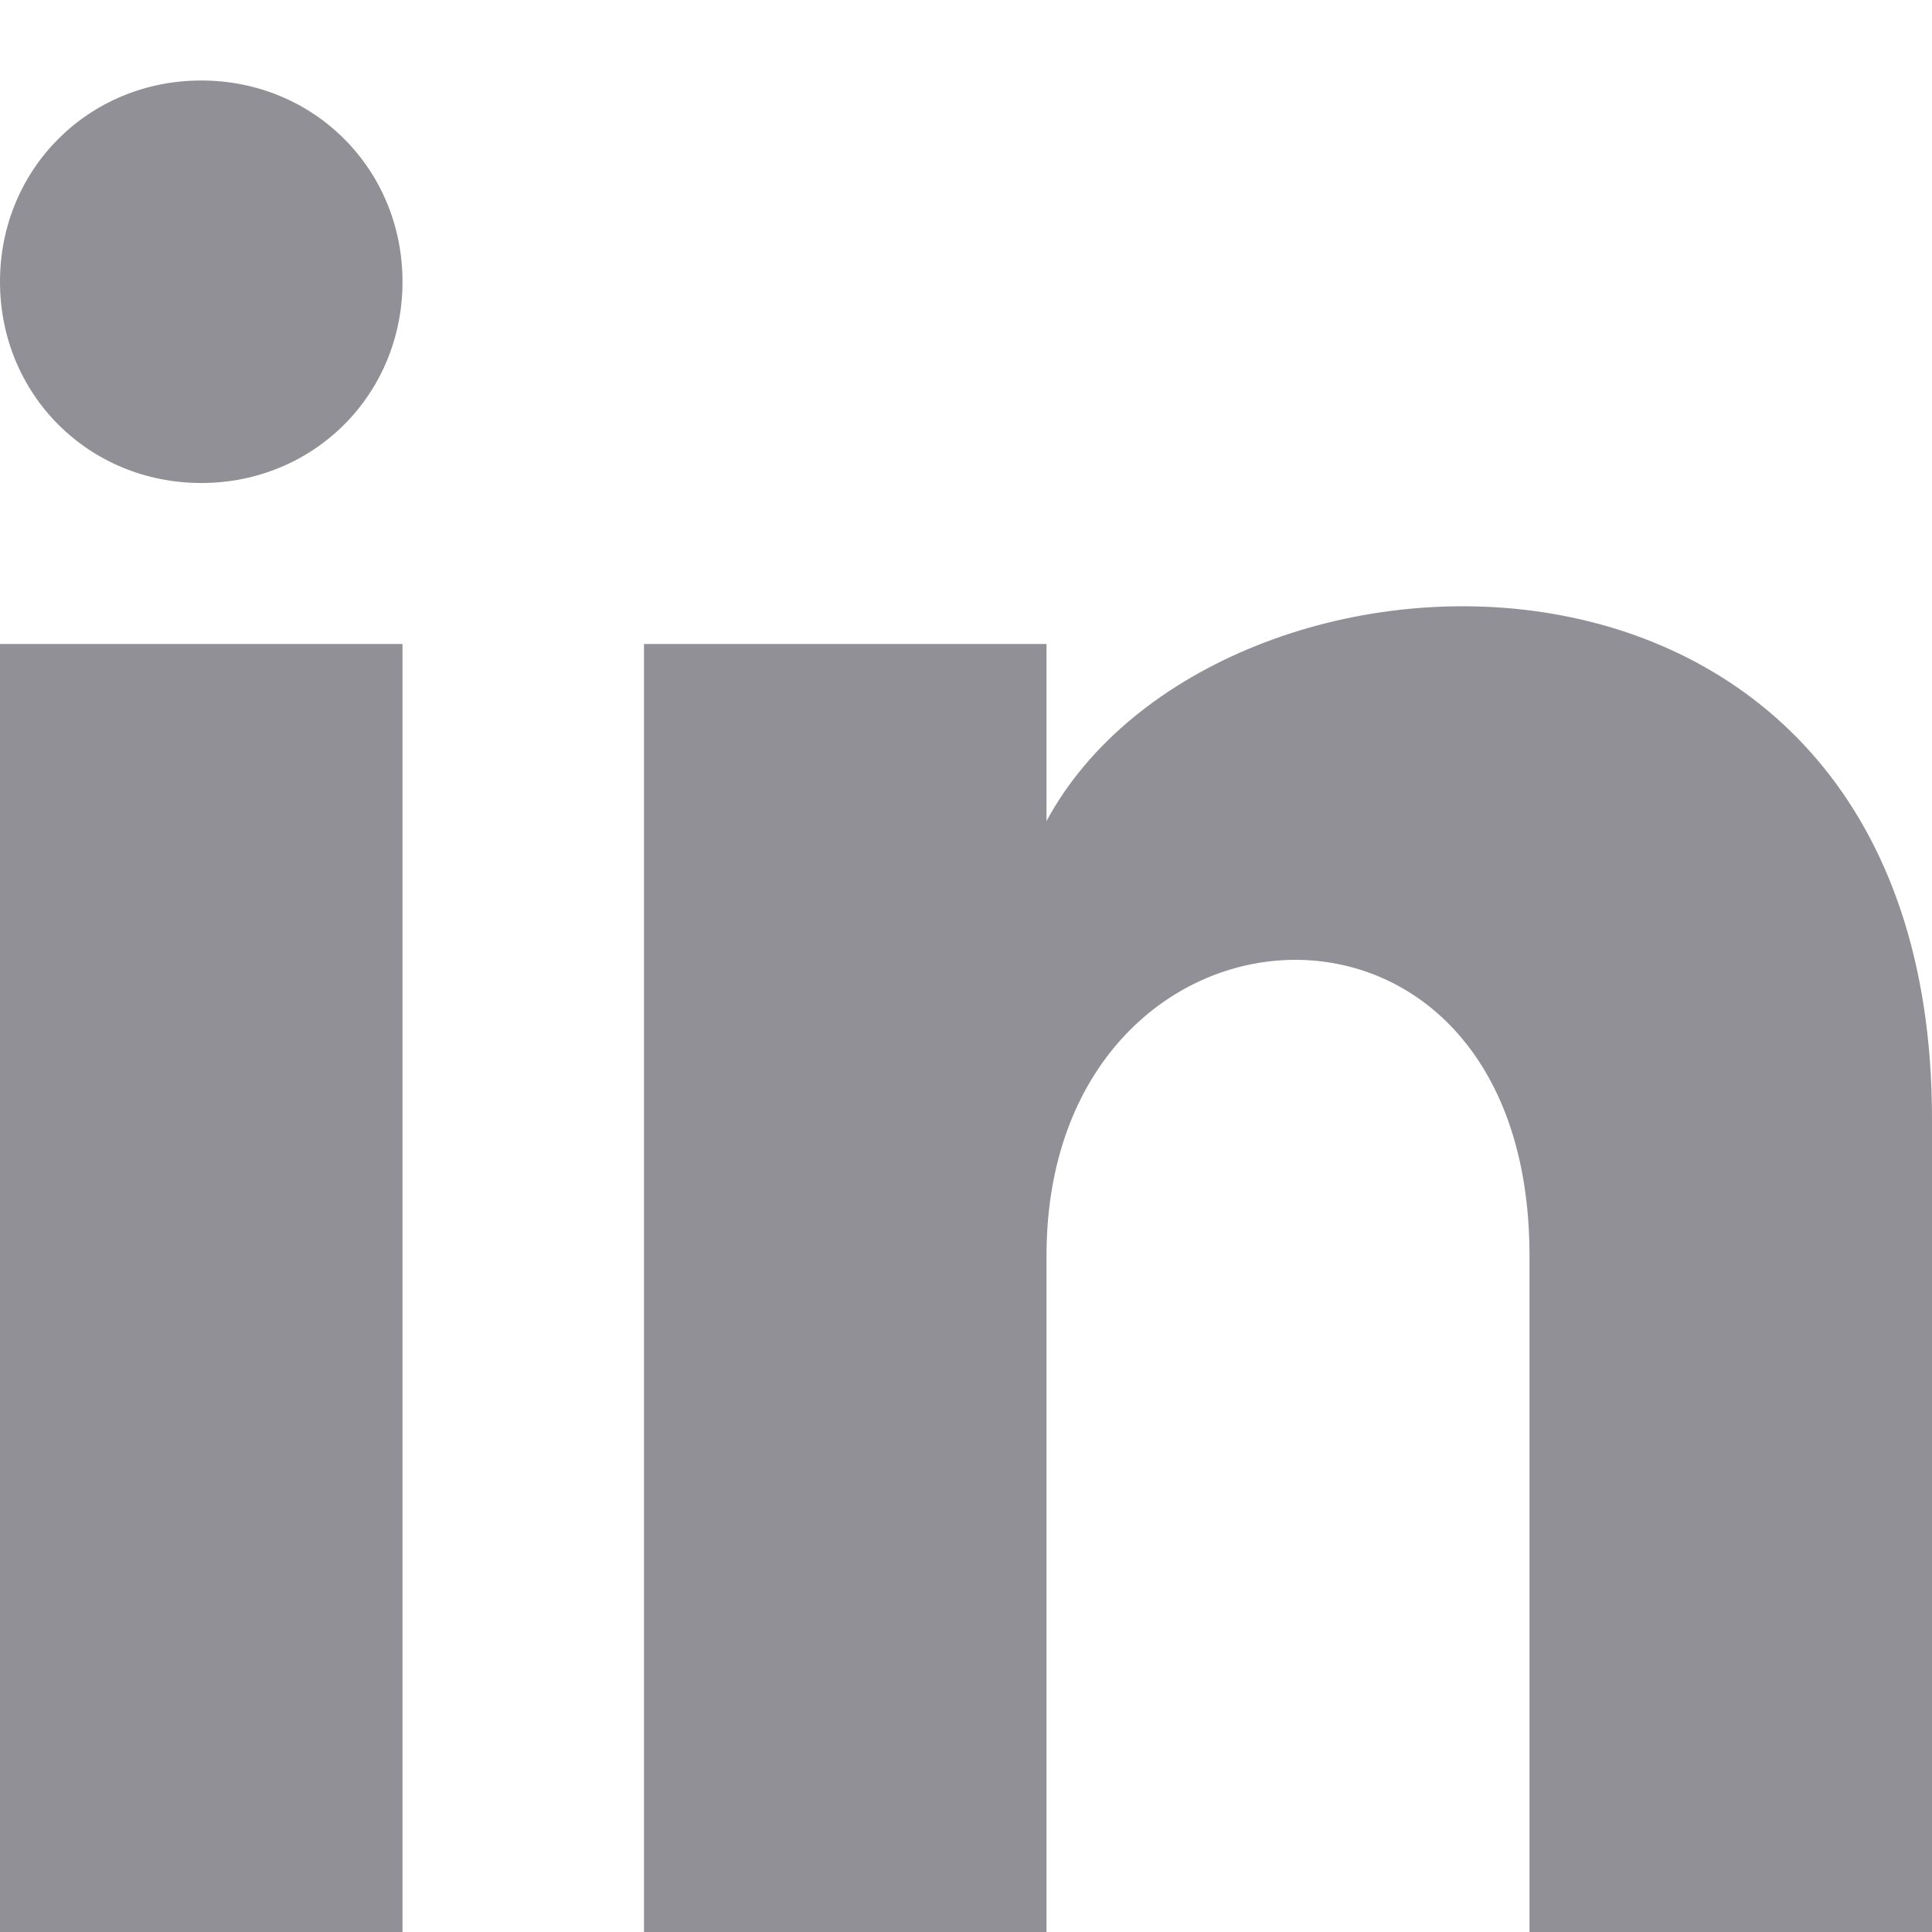
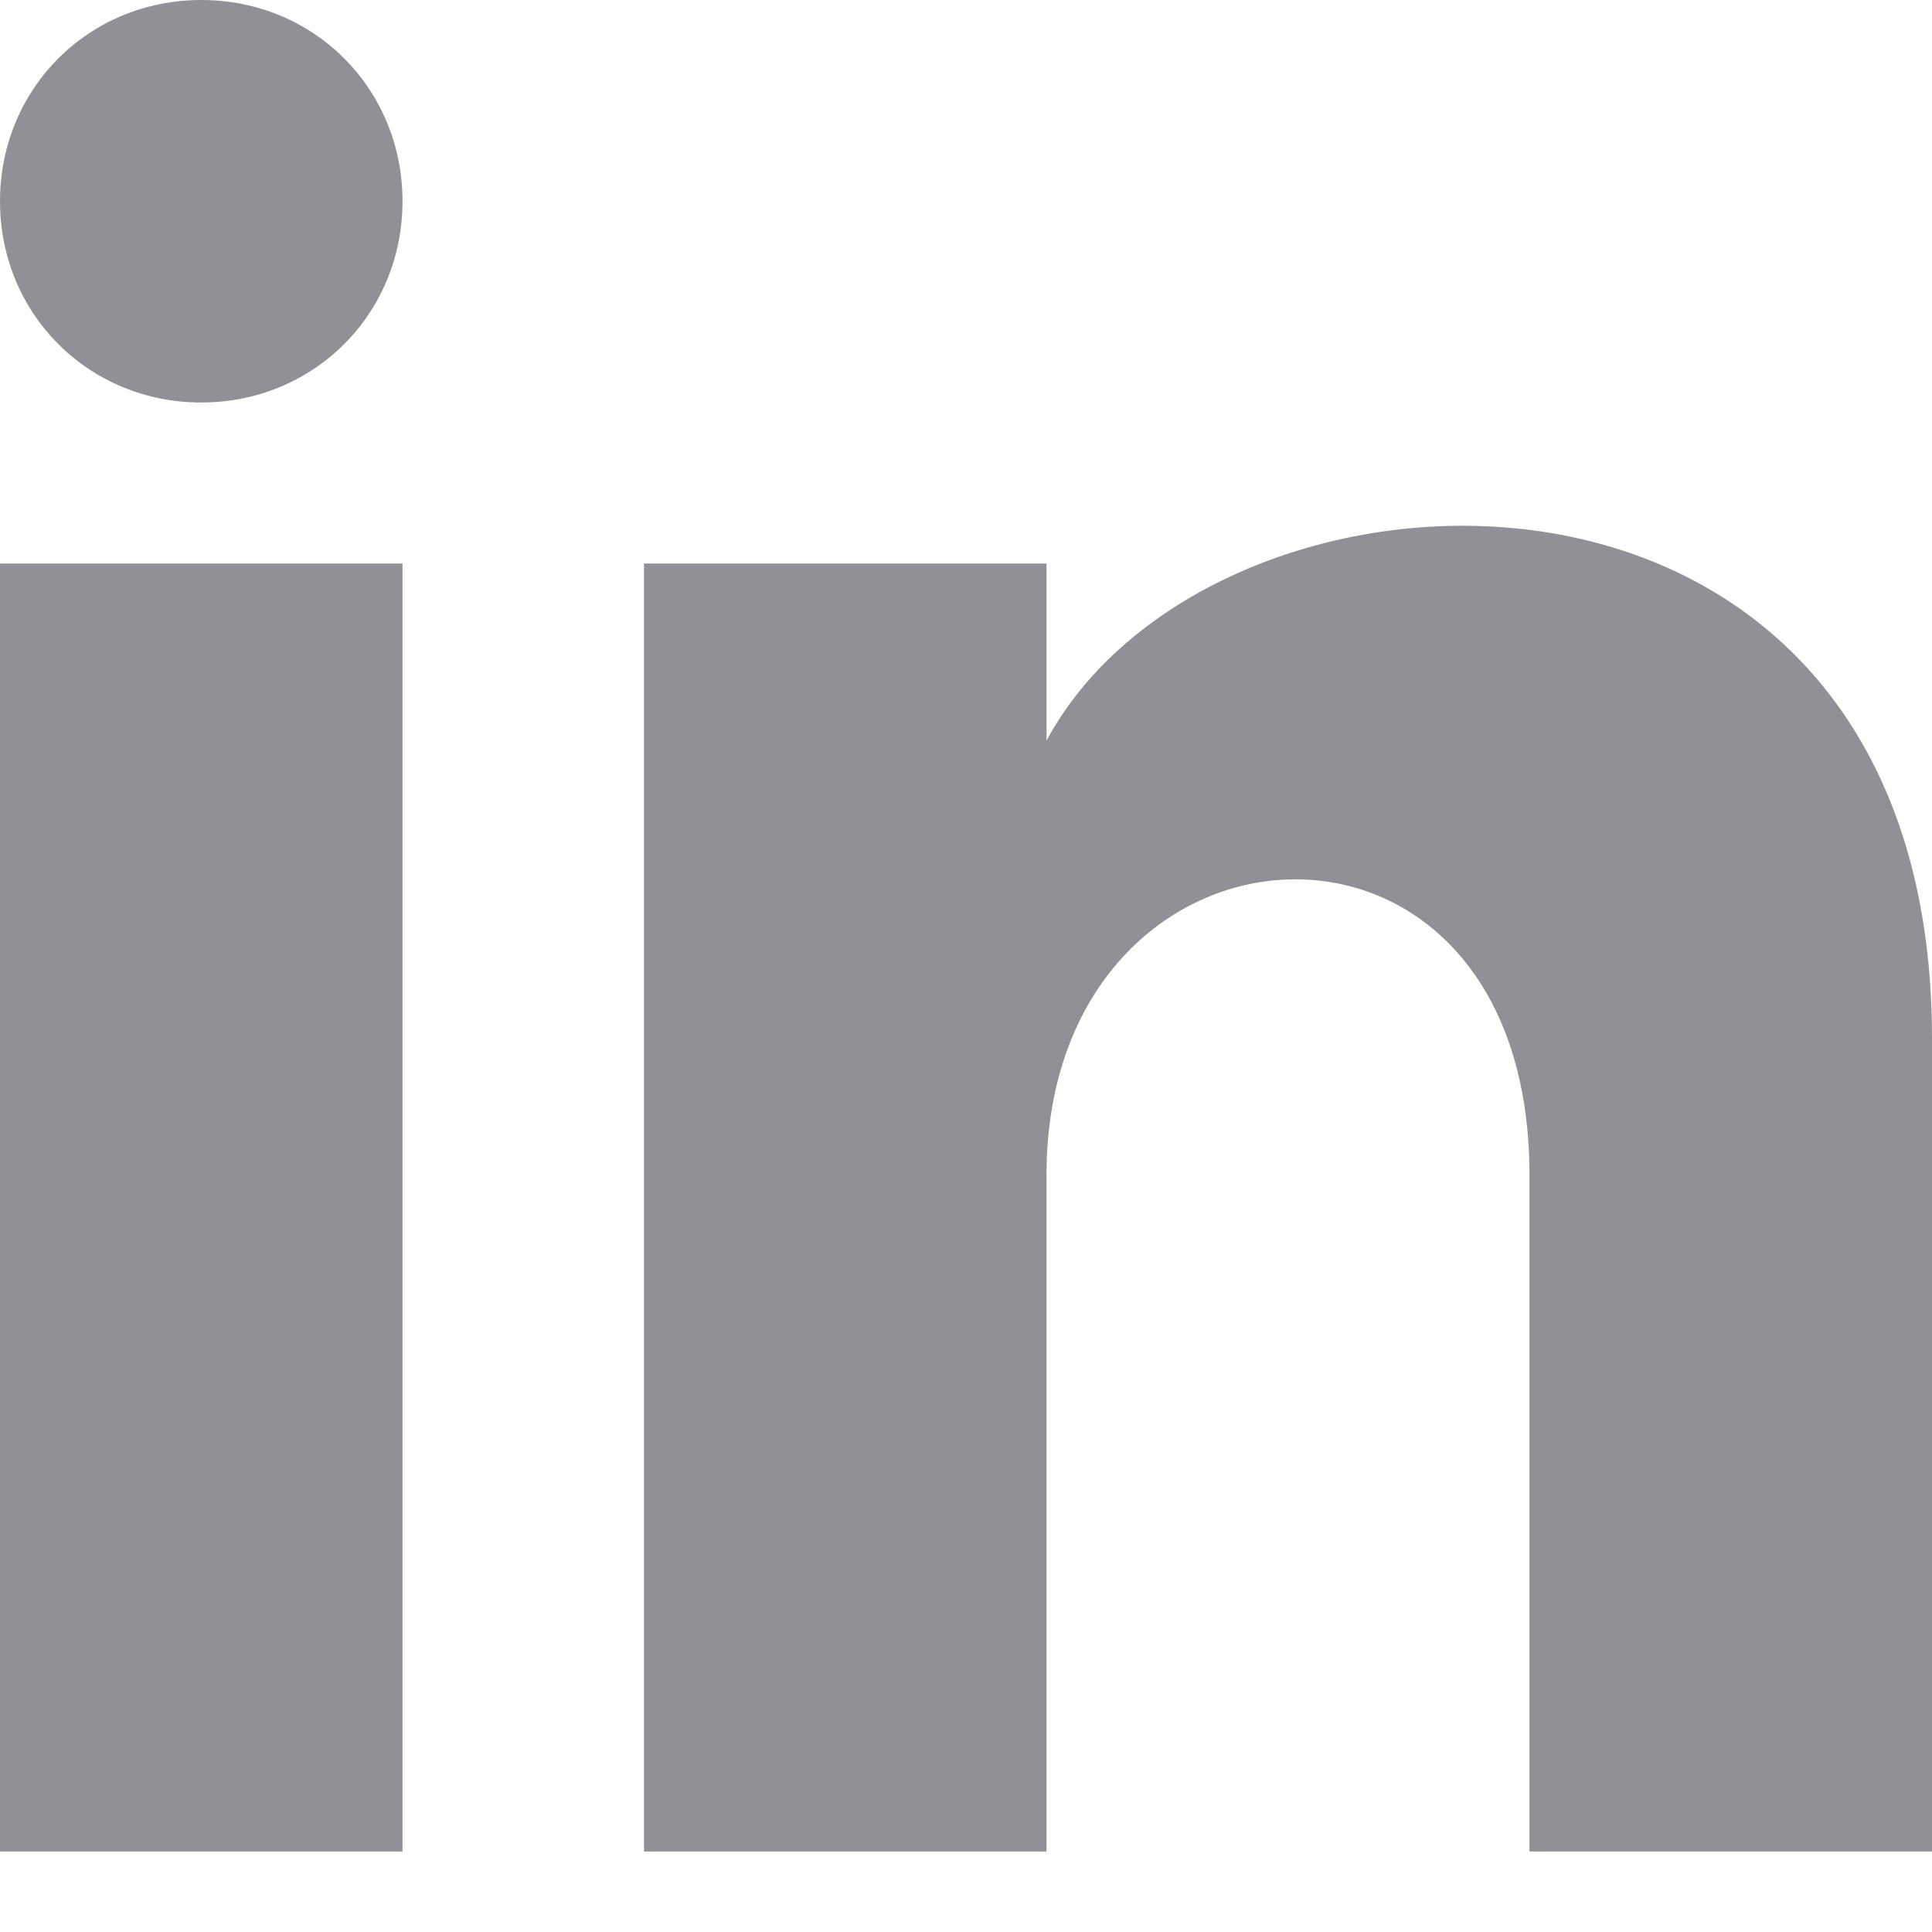
<svg xmlns="http://www.w3.org/2000/svg" version="1.1" id="Layer_1" x="0px" y="0px" viewBox="0 0 24 24" style="enable-background:new 0 0 24 24;" xml:space="preserve">
  <style type="text/css">
	.st0{fill:#909096;}
</style>
-   <path class="st0" d="M5,3.5C5,4.9,3.9,6,2.5,6S0,4.9,0,3.5C0,2.1,1.1,1,2.5,1S5,2.1,5,3.5z M5,8H0v16h5V8z M13,8H8v16h5v-8.4  c0-4.7,6-5.1,6,0V24h5V13.9c0-7.9-8.9-7.6-11-3.7C13,10.2,13,8,13,8z" />
+   <path class="st0" d="M5,2.5C5,3.9,3.9,5,2.5,5S0,3.9,0,2.5S1.1,0,2.5,0S5,1.1,5,2.5z M5,7H0v16h5V7z M13,7H8v16h5v-8.4  c0-4.7,6-5.1,6,0V23h5V12.9c0-7.9-8.9-7.6-11-3.7V7z" />
</svg>
